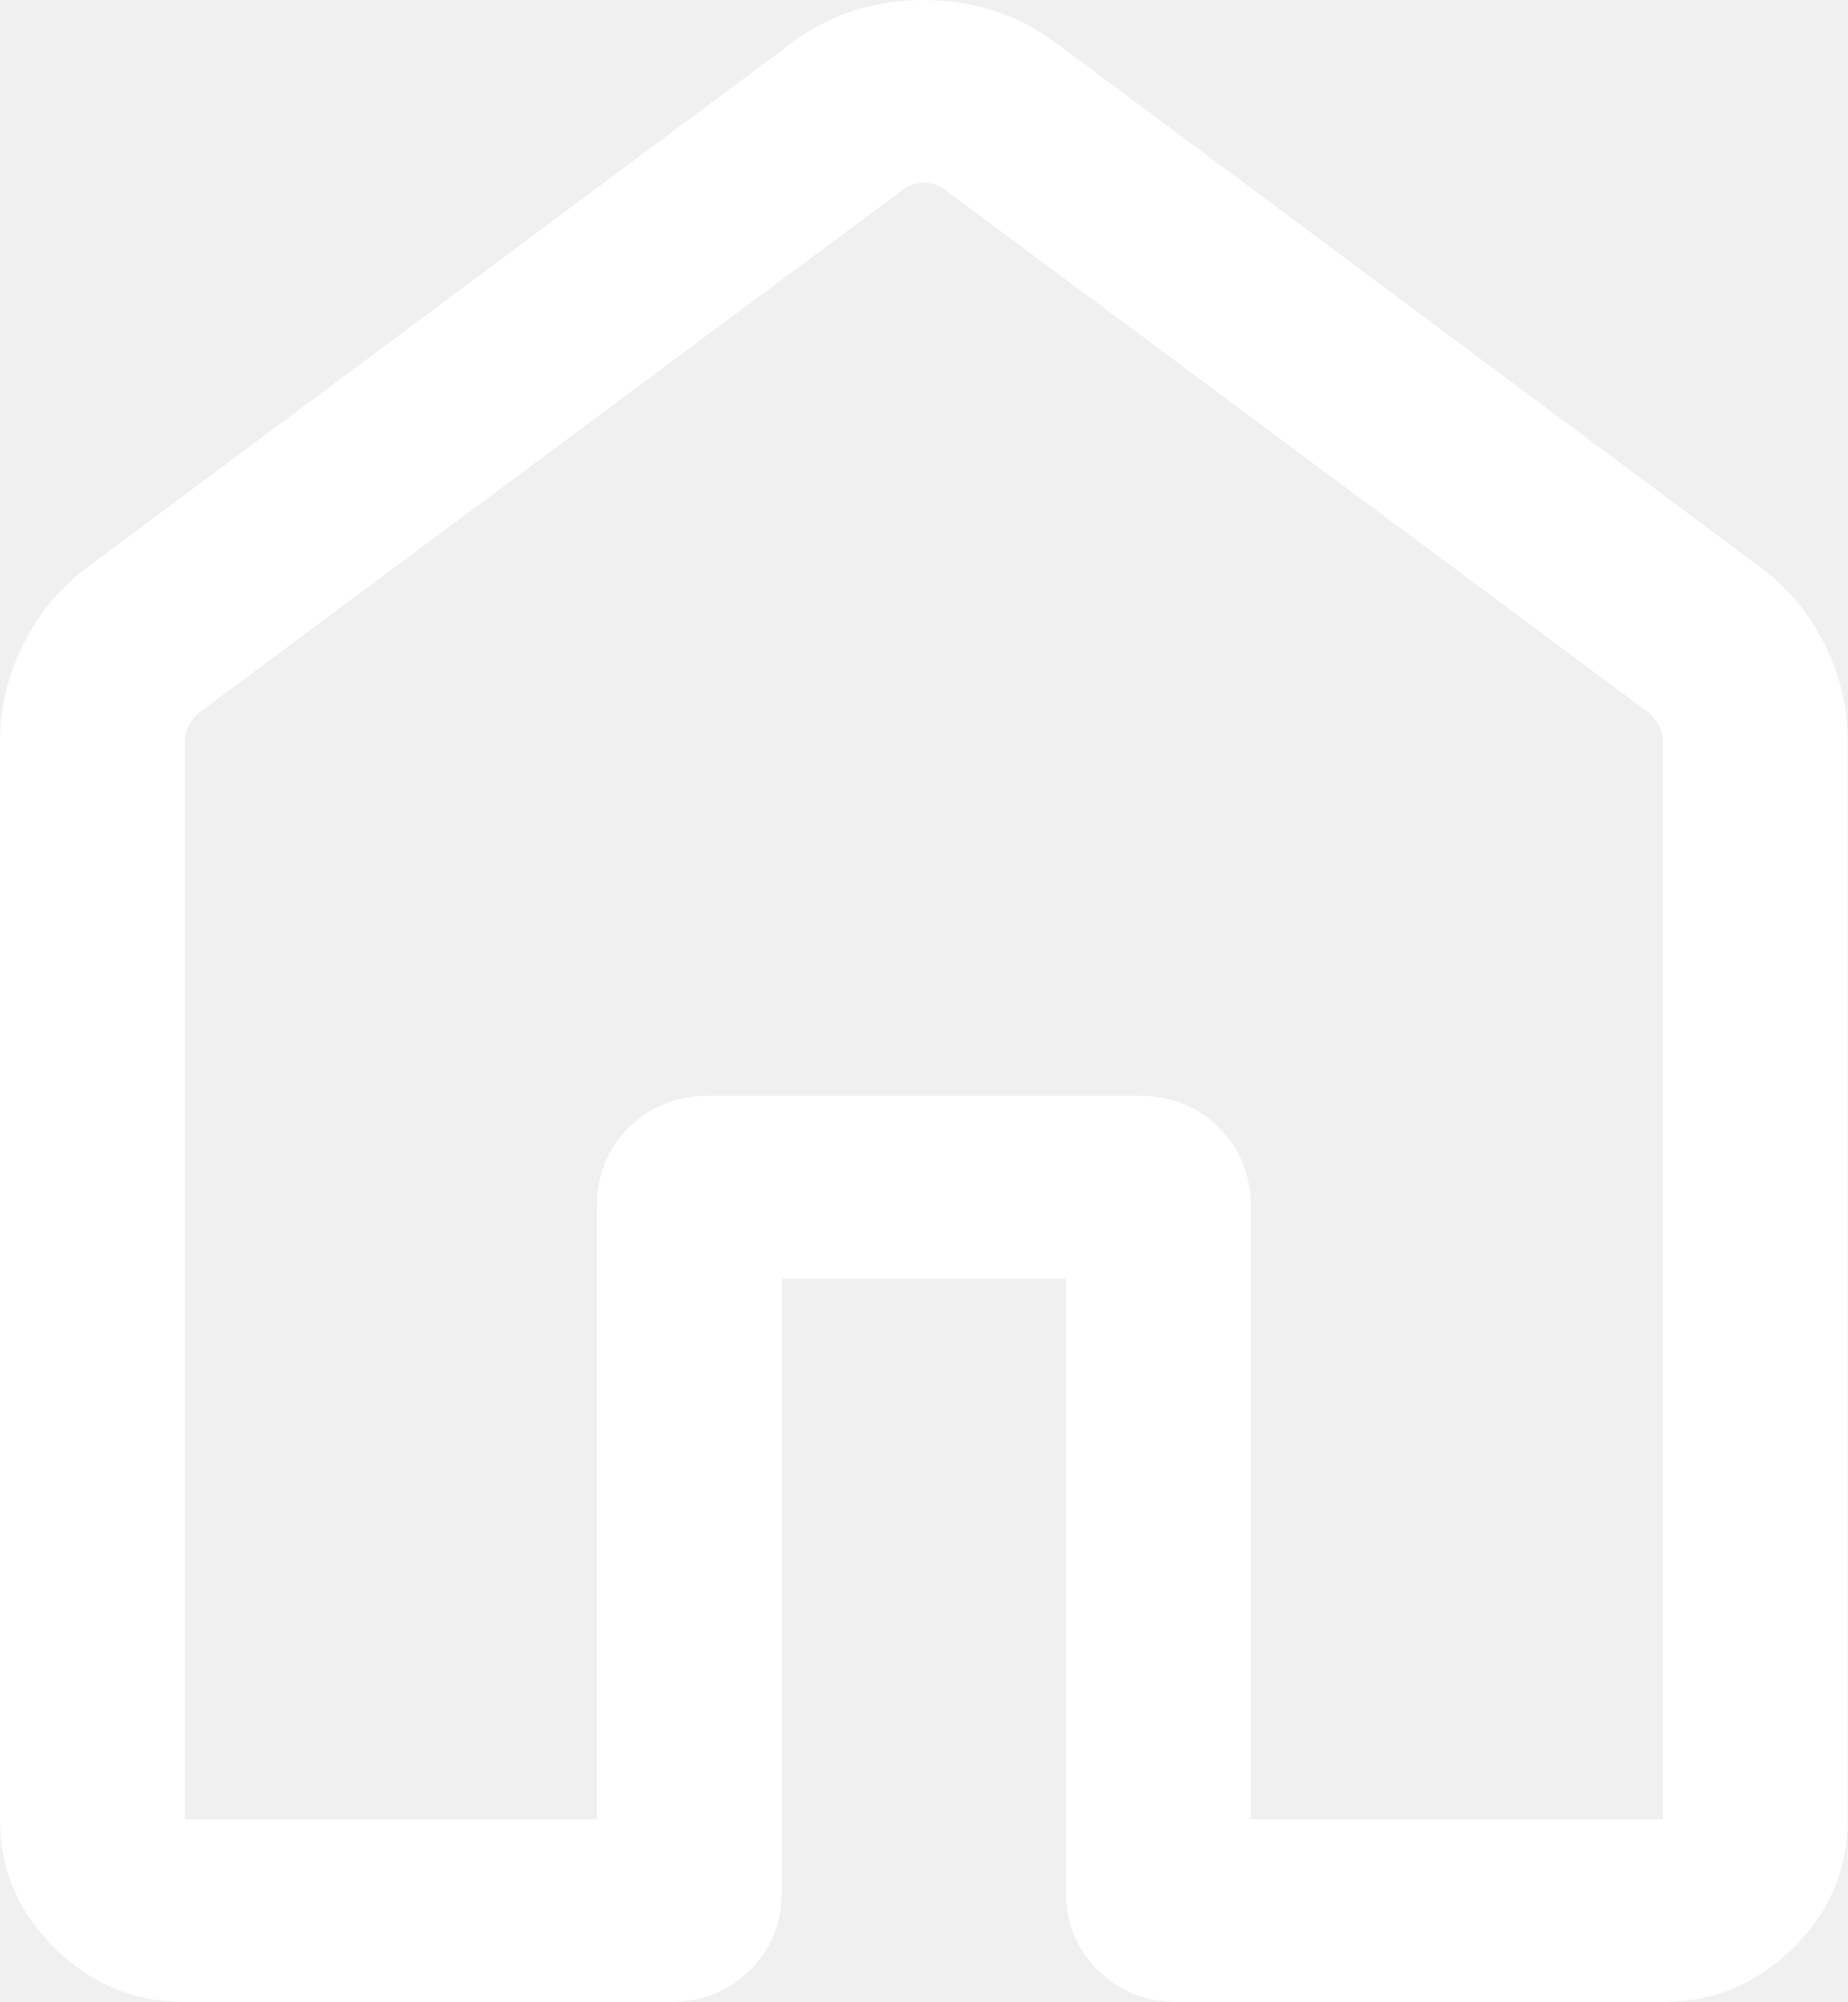
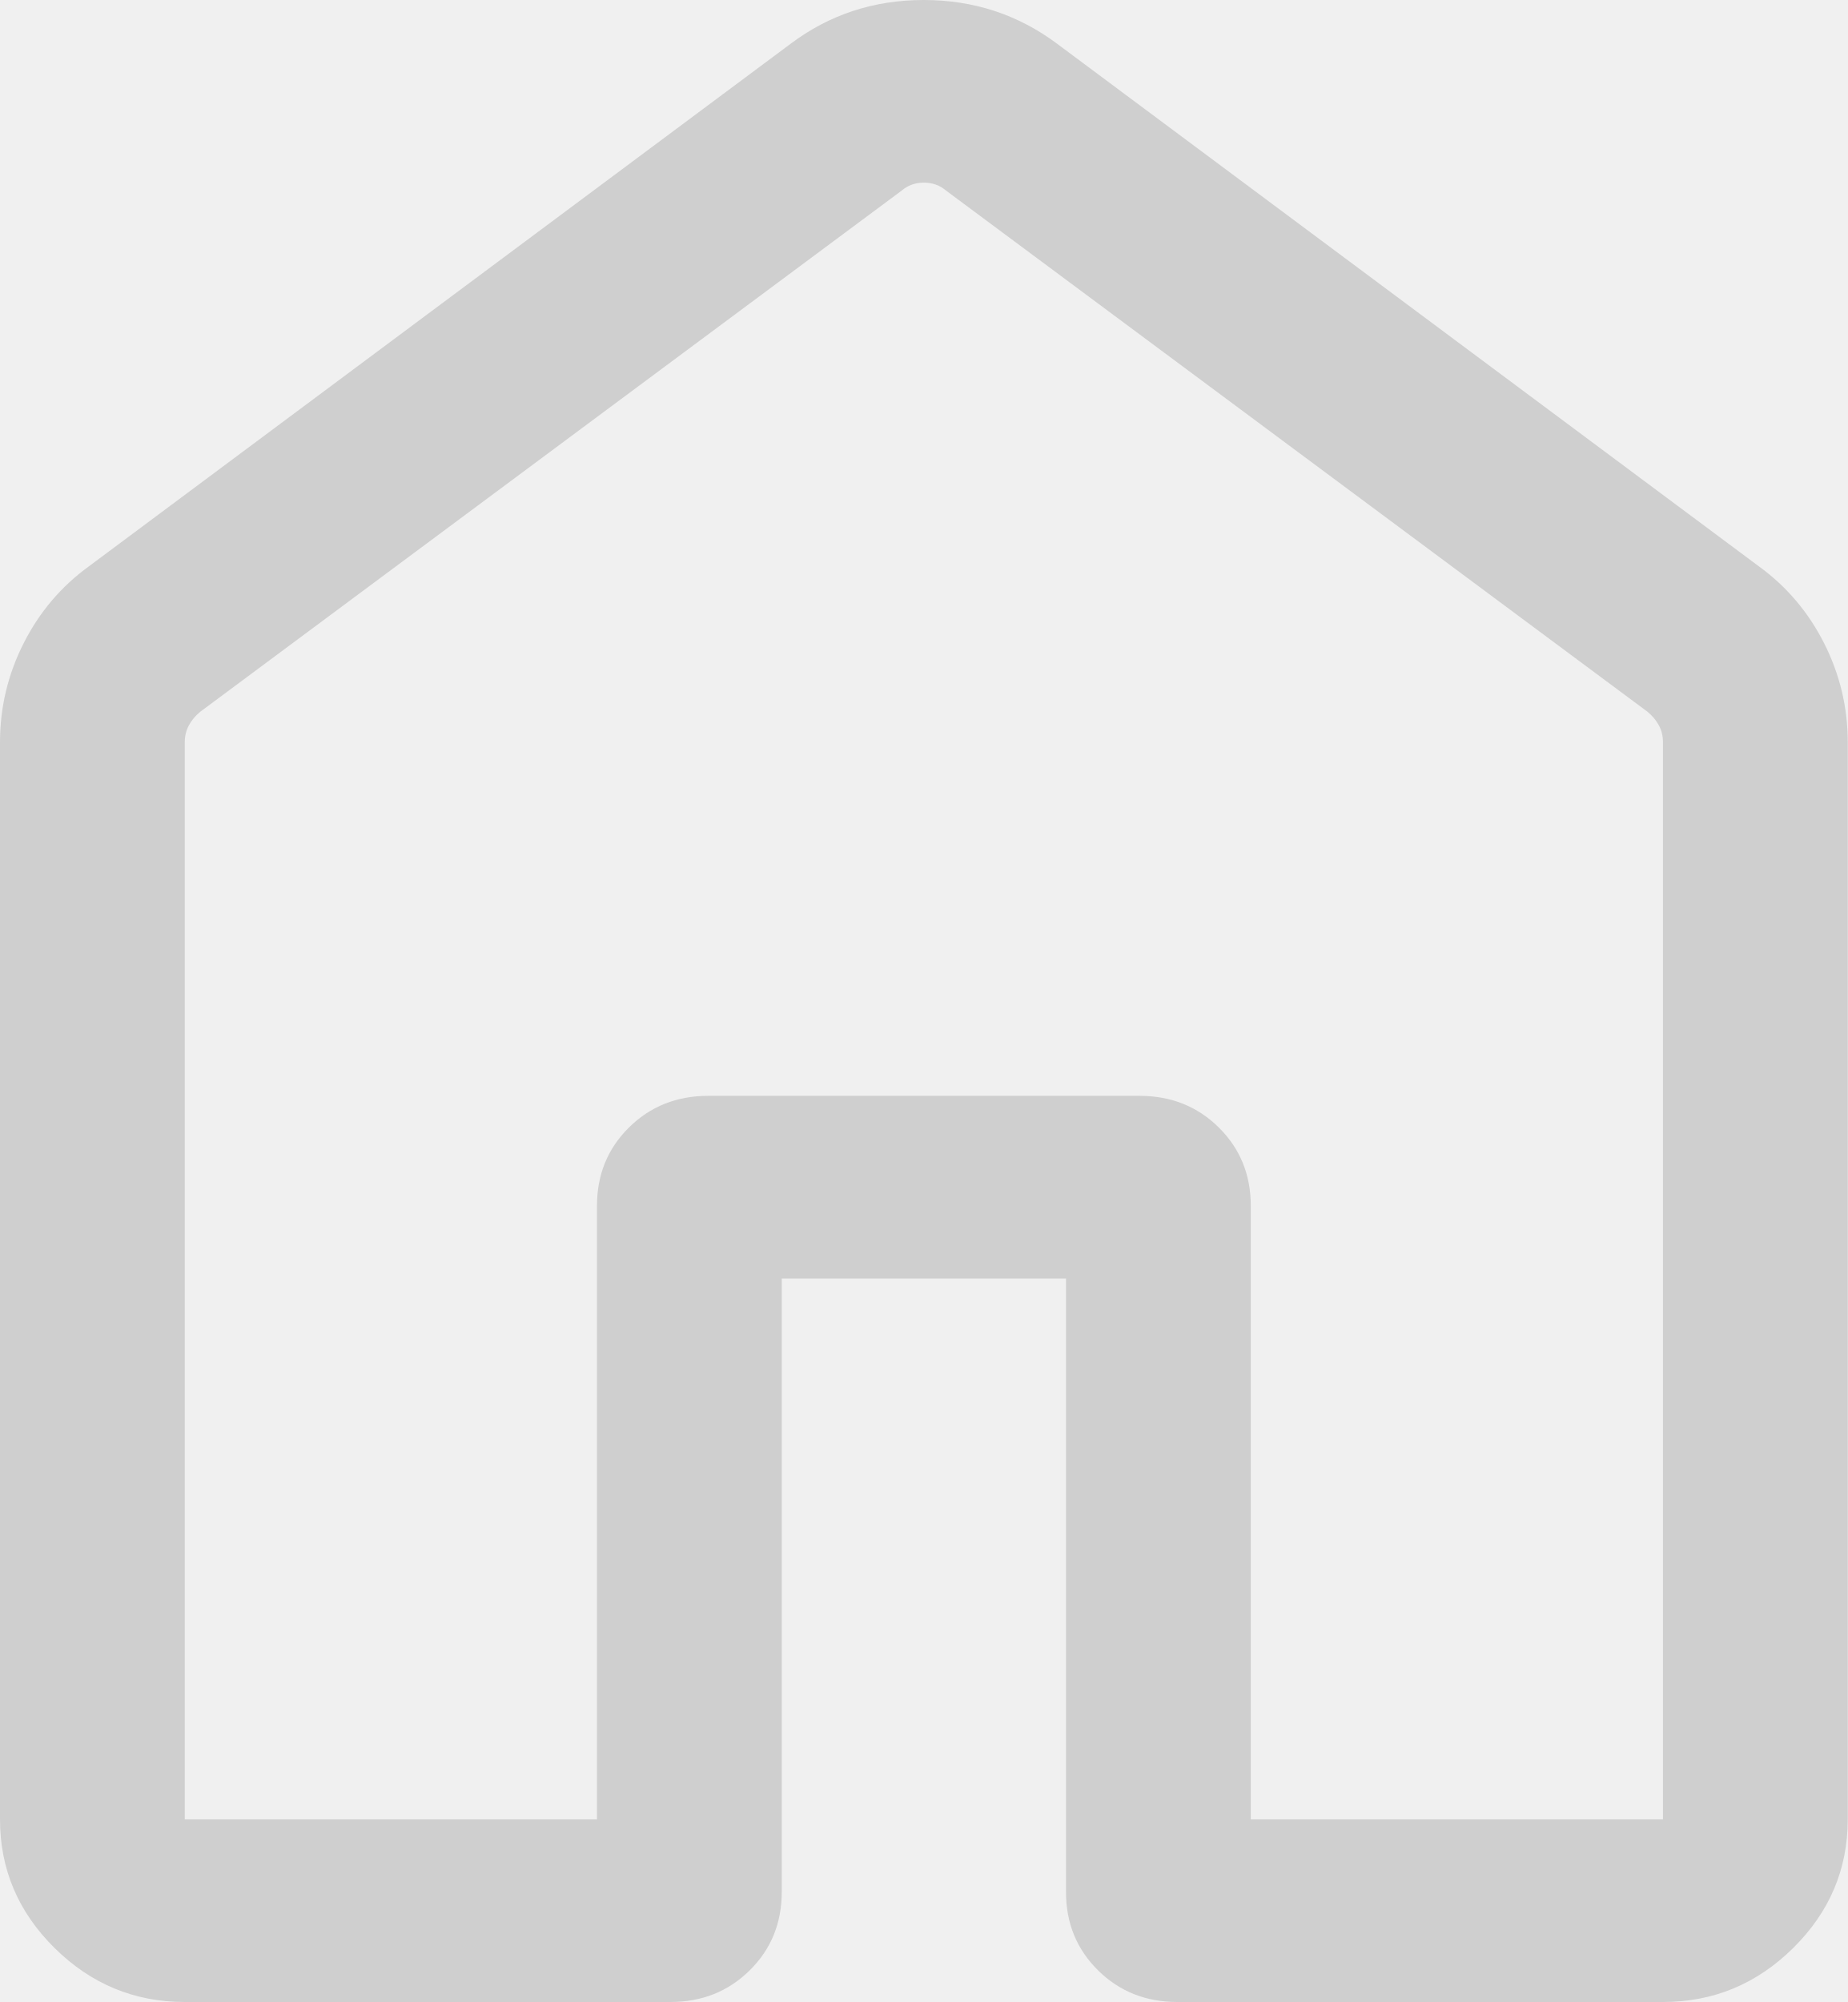
- <svg xmlns="http://www.w3.org/2000/svg" width="12" height="13" viewBox="0 0 12 13" fill="none">
-   <g filter="url(#filter0_b_15_147)">
-     <path d="M1.2 11.814H3.877V7.83C3.877 7.628 3.946 7.458 4.085 7.321C4.223 7.184 4.395 7.116 4.6 7.116H7.4C7.605 7.116 7.777 7.184 7.915 7.321C8.054 7.458 8.123 7.628 8.123 7.83V11.814H10.8V4.82C10.8 4.779 10.791 4.743 10.773 4.71C10.755 4.677 10.731 4.648 10.7 4.622L6.146 1.239C6.105 1.204 6.056 1.186 6 1.186C5.944 1.186 5.895 1.204 5.854 1.239L1.3 4.622C1.269 4.648 1.245 4.677 1.227 4.71C1.209 4.743 1.2 4.779 1.2 4.82V11.814ZM0 11.814V4.82C0 4.594 0.051 4.379 0.154 4.177C0.256 3.974 0.398 3.807 0.578 3.676L5.132 0.286C5.385 0.095 5.674 0 5.999 0C6.324 0 6.613 0.095 6.868 0.286L11.422 3.676C11.602 3.807 11.744 3.974 11.846 4.177C11.949 4.379 12 4.594 12 4.82V11.814C12 12.137 11.882 12.416 11.645 12.649C11.409 12.883 11.127 13 10.8 13H7.646C7.441 13 7.27 12.931 7.131 12.794C6.992 12.658 6.923 12.488 6.923 12.285V8.302H5.077V12.285C5.077 12.488 5.008 12.658 4.869 12.794C4.73 12.931 4.559 13 4.354 13H1.2C0.873 13 0.591 12.883 0.355 12.649C0.118 12.416 0 12.137 0 11.814Z" fill="white" />
+ <svg xmlns="http://www.w3.org/2000/svg" width="60" height="65" viewBox="0 0 60 65" fill="white">
+   <g filter="url(#filter0_b_39_25)">
+     <path d="M6 59.07H19.385V39.152C19.385 38.14 19.731 37.291 20.424 36.606C21.117 35.921 21.976 35.579 23 35.579H37C38.024 35.579 38.883 35.921 39.576 36.606C40.269 37.291 40.615 38.14 40.615 39.152V59.07H54V24.099C54 23.897 53.955 23.713 53.865 23.548C53.776 23.384 53.654 23.238 53.5 23.111L30.731 6.196C30.526 6.018 30.282 5.93 30 5.93C29.718 5.93 29.474 6.018 29.269 6.196L6.5 23.111C6.346 23.238 6.224 23.384 6.135 23.548C6.045 23.713 6 23.897 6 24.099V59.07ZM0 59.07V24.099C0 22.968 0.256 21.896 0.768 20.884C1.281 19.871 1.989 19.037 2.892 18.383L25.662 1.429C26.925 0.476 28.369 0 29.994 0C31.619 0 33.067 0.476 34.338 1.429L57.108 18.383C58.011 19.037 58.719 19.871 59.232 20.884C59.744 21.896 60 22.968 60 24.099V59.07C60 60.687 59.409 62.08 58.227 63.248C57.045 64.416 55.636 65 54 65H38.231C37.206 65 36.348 64.657 35.655 63.972C34.962 63.288 34.615 62.439 34.615 61.426V41.509H25.385V61.426C25.385 62.439 25.038 63.288 24.345 63.972C23.652 64.657 22.794 65 21.769 65H6C4.364 65 2.955 64.416 1.773 63.248C0.591 62.08 0 60.687 0 59.07Z" fill="#CFCFCF" />
  </g>
  <defs>
-     <filter id="filter0_b_15_147" x="-4" y="-4" width="20" height="21" filterUnits="userSpaceOnUse" color-interpolation-filters="sRGB">
+     <filter id="filter0_b_39_25" x="-4" y="-4" width="68" height="73" filterUnits="userSpaceOnUse" color-interpolation-filters="sRGB">
      <feFlood flood-opacity="0" result="BackgroundImageFix" />
      <feGaussianBlur in="BackgroundImageFix" stdDeviation="2" />
-       <feComposite in2="SourceAlpha" operator="in" result="effect1_backgroundBlur_15_147" />
-       <feBlend mode="normal" in="SourceGraphic" in2="effect1_backgroundBlur_15_147" result="shape" />
+       <feComposite in2="SourceAlpha" operator="in" result="effect1_backgroundBlur_39_25" />
+       <feBlend mode="normal" in="SourceGraphic" in2="effect1_backgroundBlur_39_25" result="shape" />
    </filter>
  </defs>
</svg>
